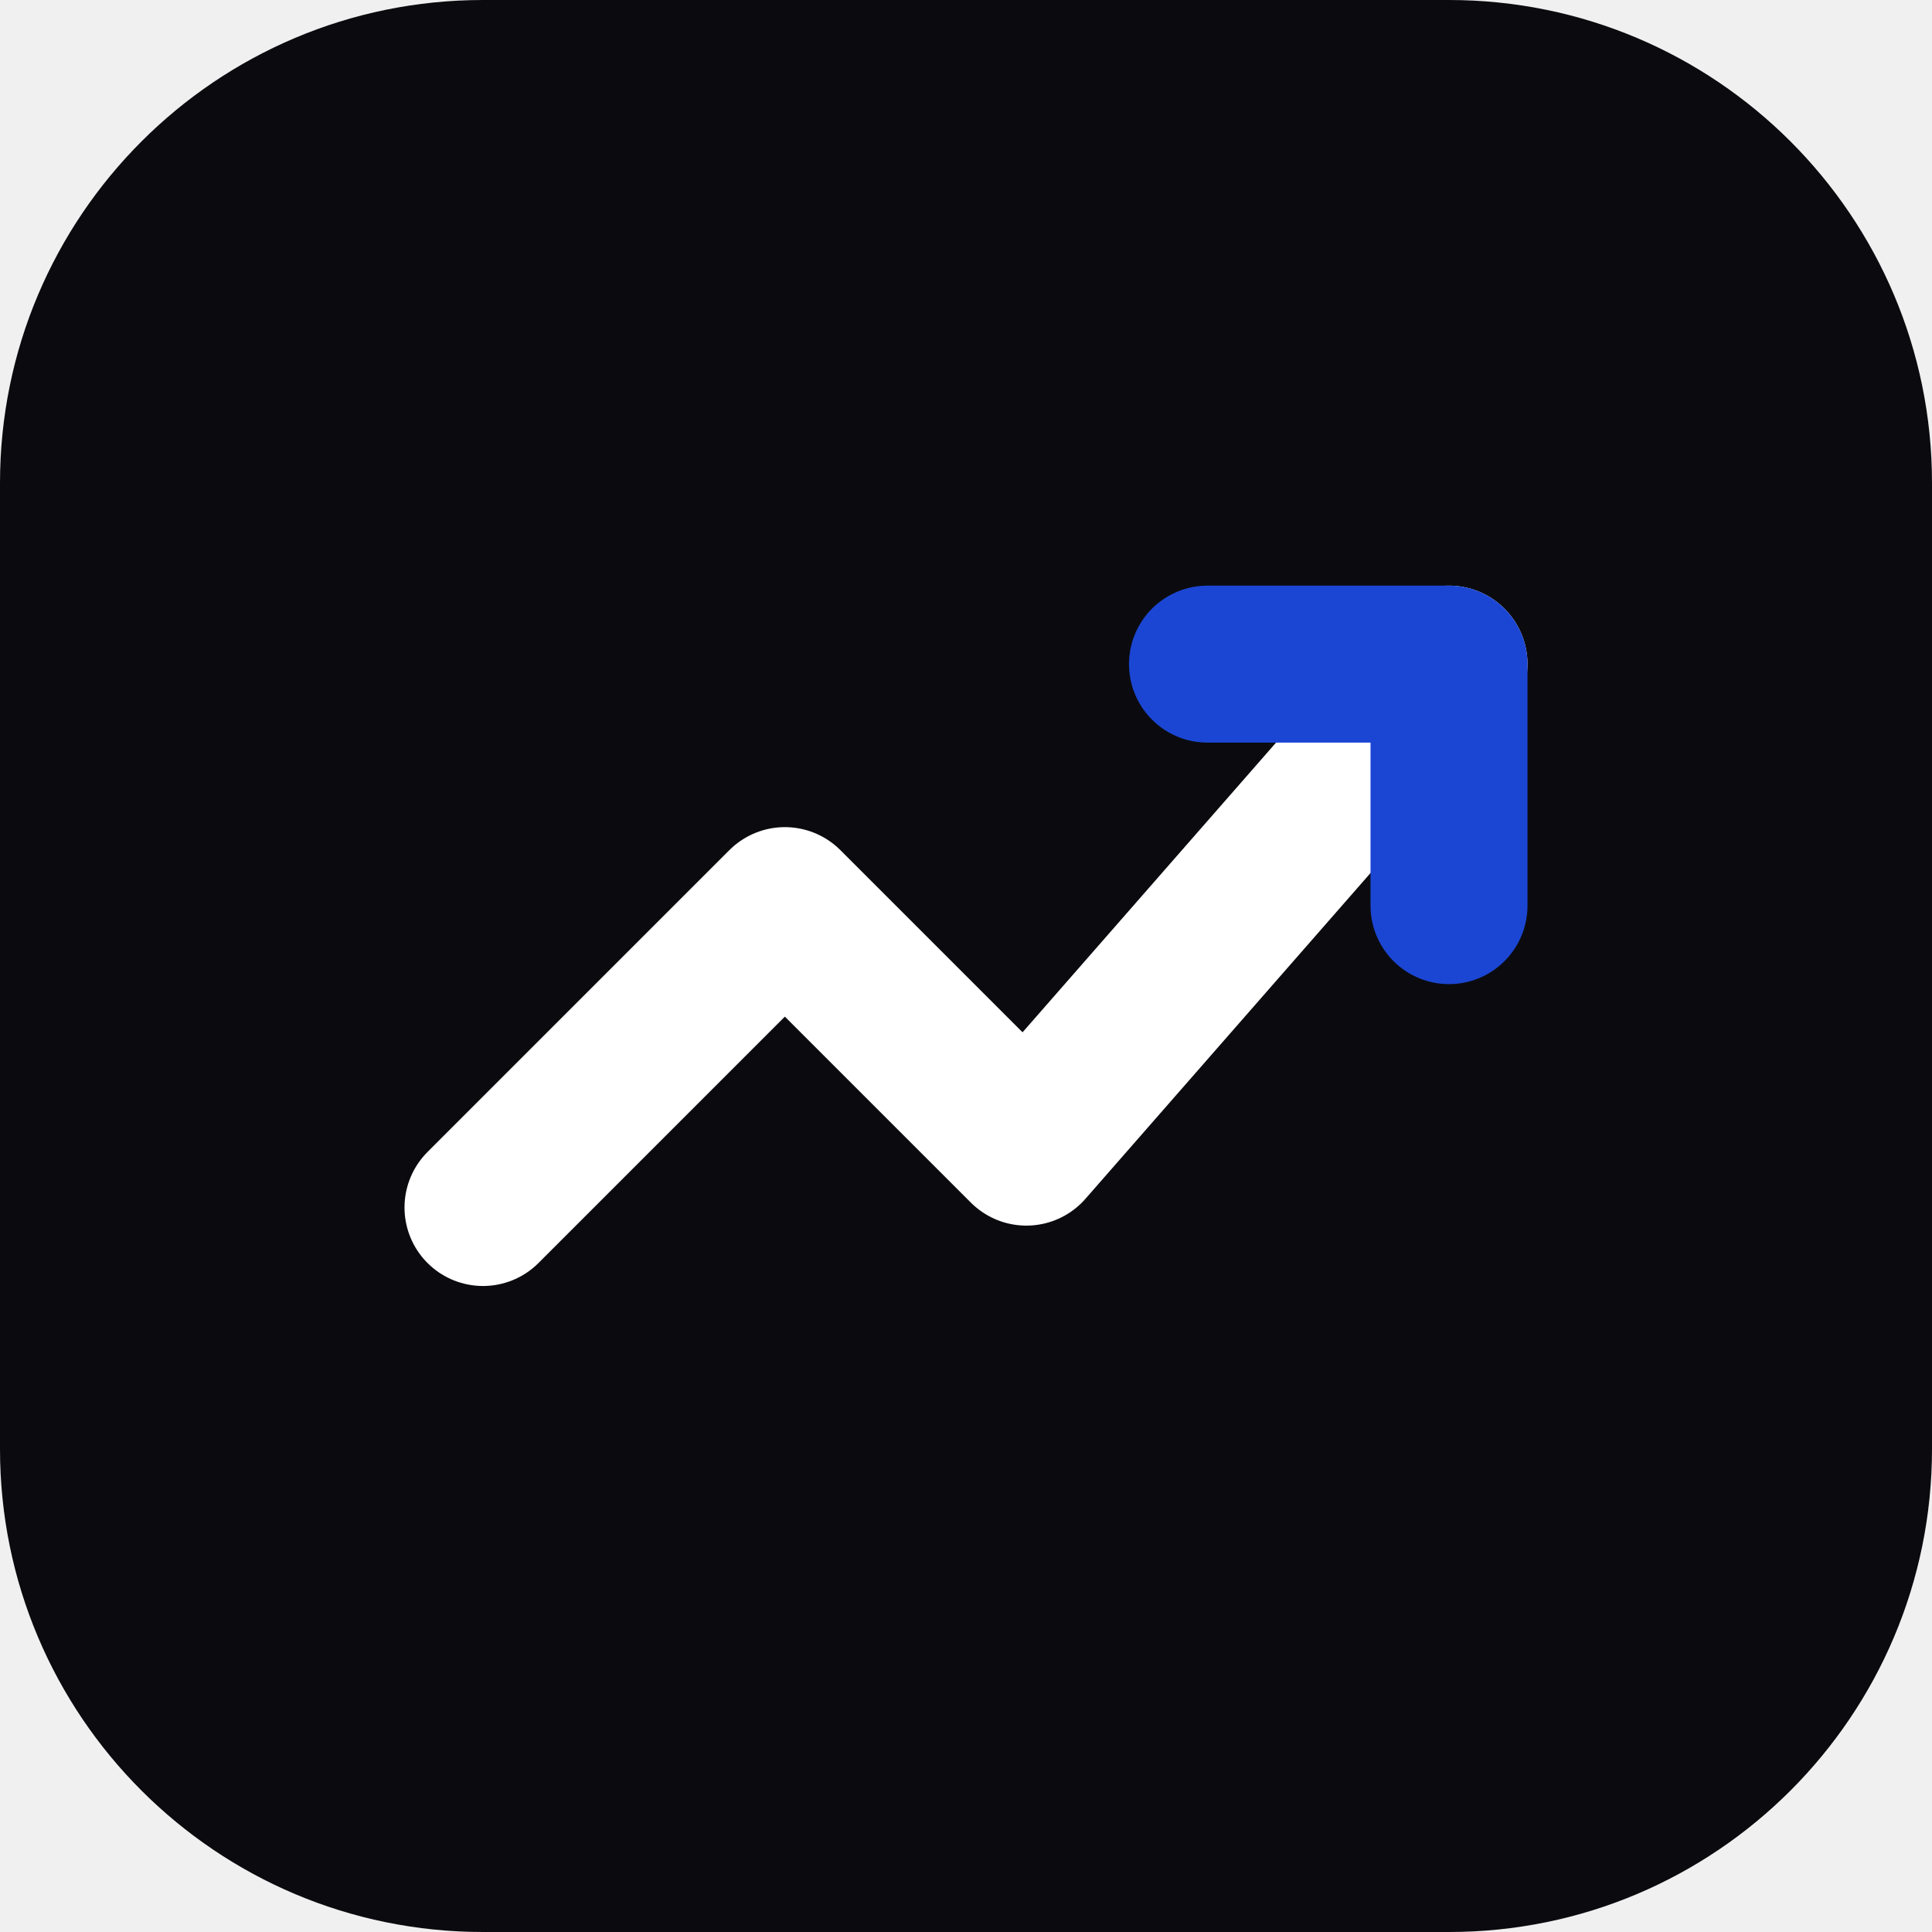
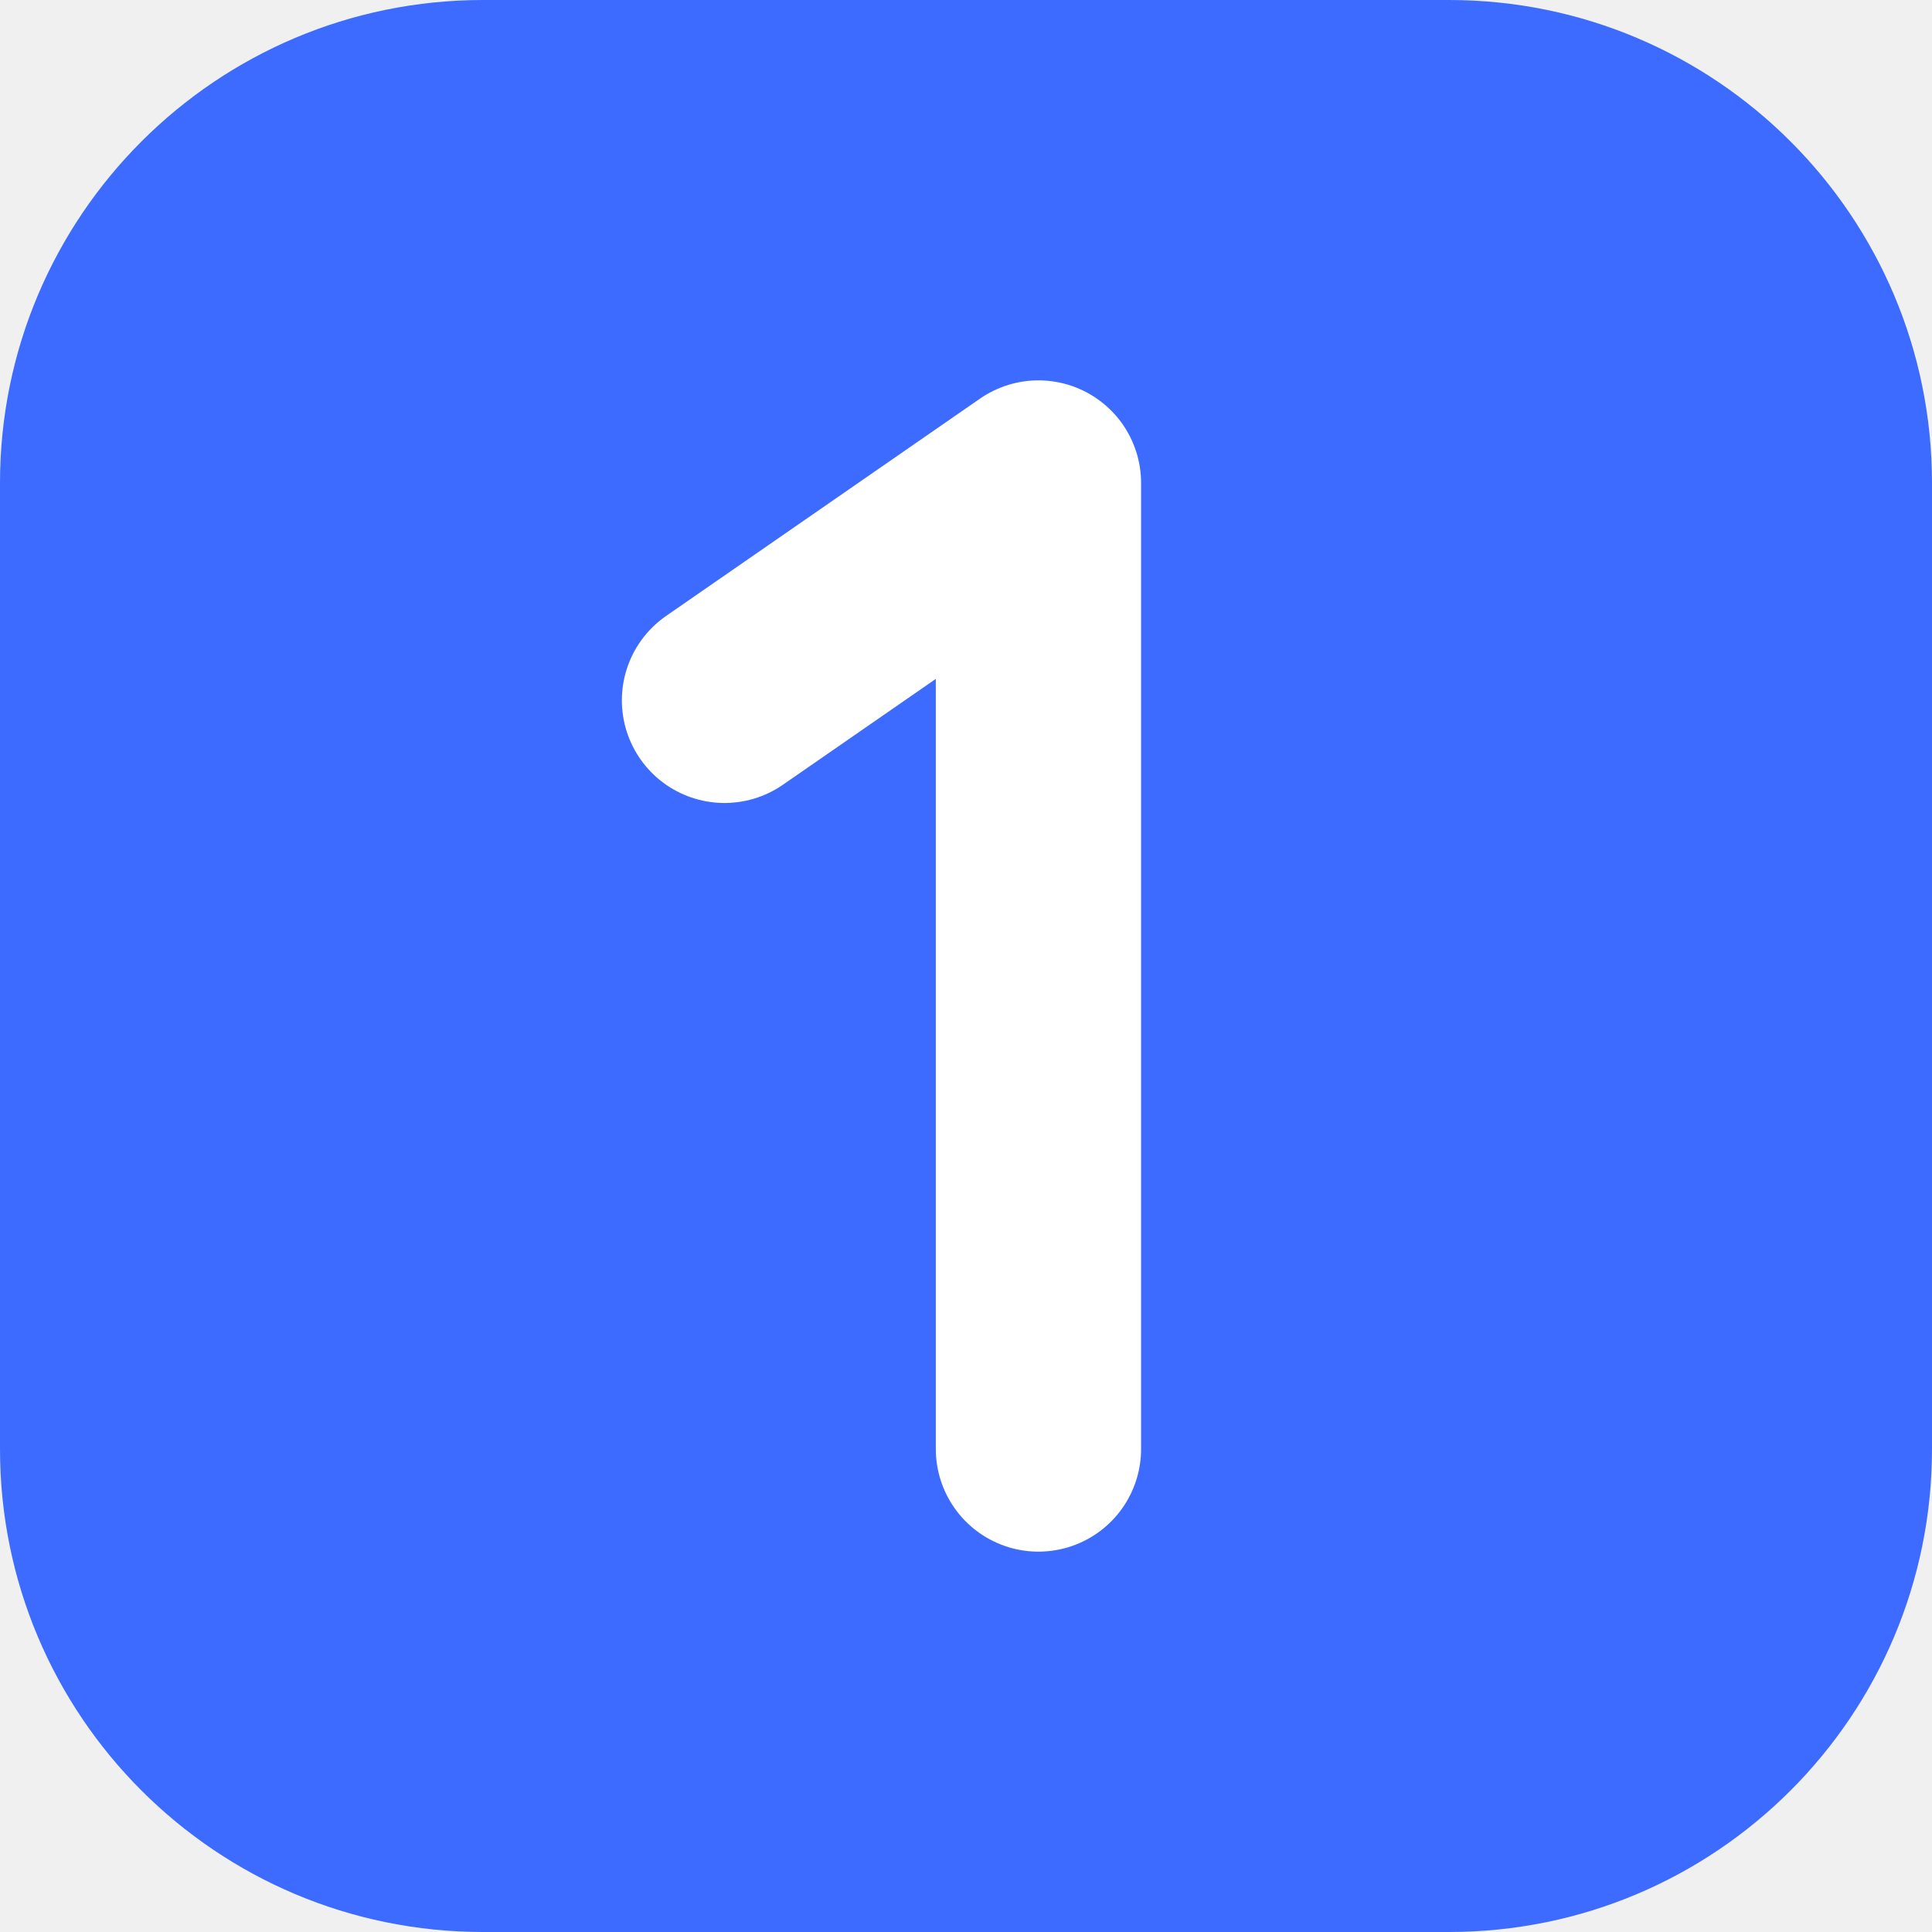
<svg xmlns="http://www.w3.org/2000/svg" width="32" height="32" viewBox="0 0 32 32">
-   <rect width="32" height="32" rx="8" fill="#0b0b0f" />
-   <path d="M8 20 13 15l4 4 7-8" fill="none" stroke="#fff" stroke-width="2.6" stroke-linecap="round" stroke-linejoin="round" />
-   <path d="M20 11h4v4" fill="none" stroke="#1b46d4" stroke-width="2.6" stroke-linecap="round" stroke-linejoin="round" />
+   <rect width="32" height="32" rx="8" fill="#3D6BFF" />
+   <path d="M12 11.6 17.2 8v16" fill="none" stroke="#fff" stroke-width="3.4" stroke-linecap="round" stroke-linejoin="round" />
</svg>
